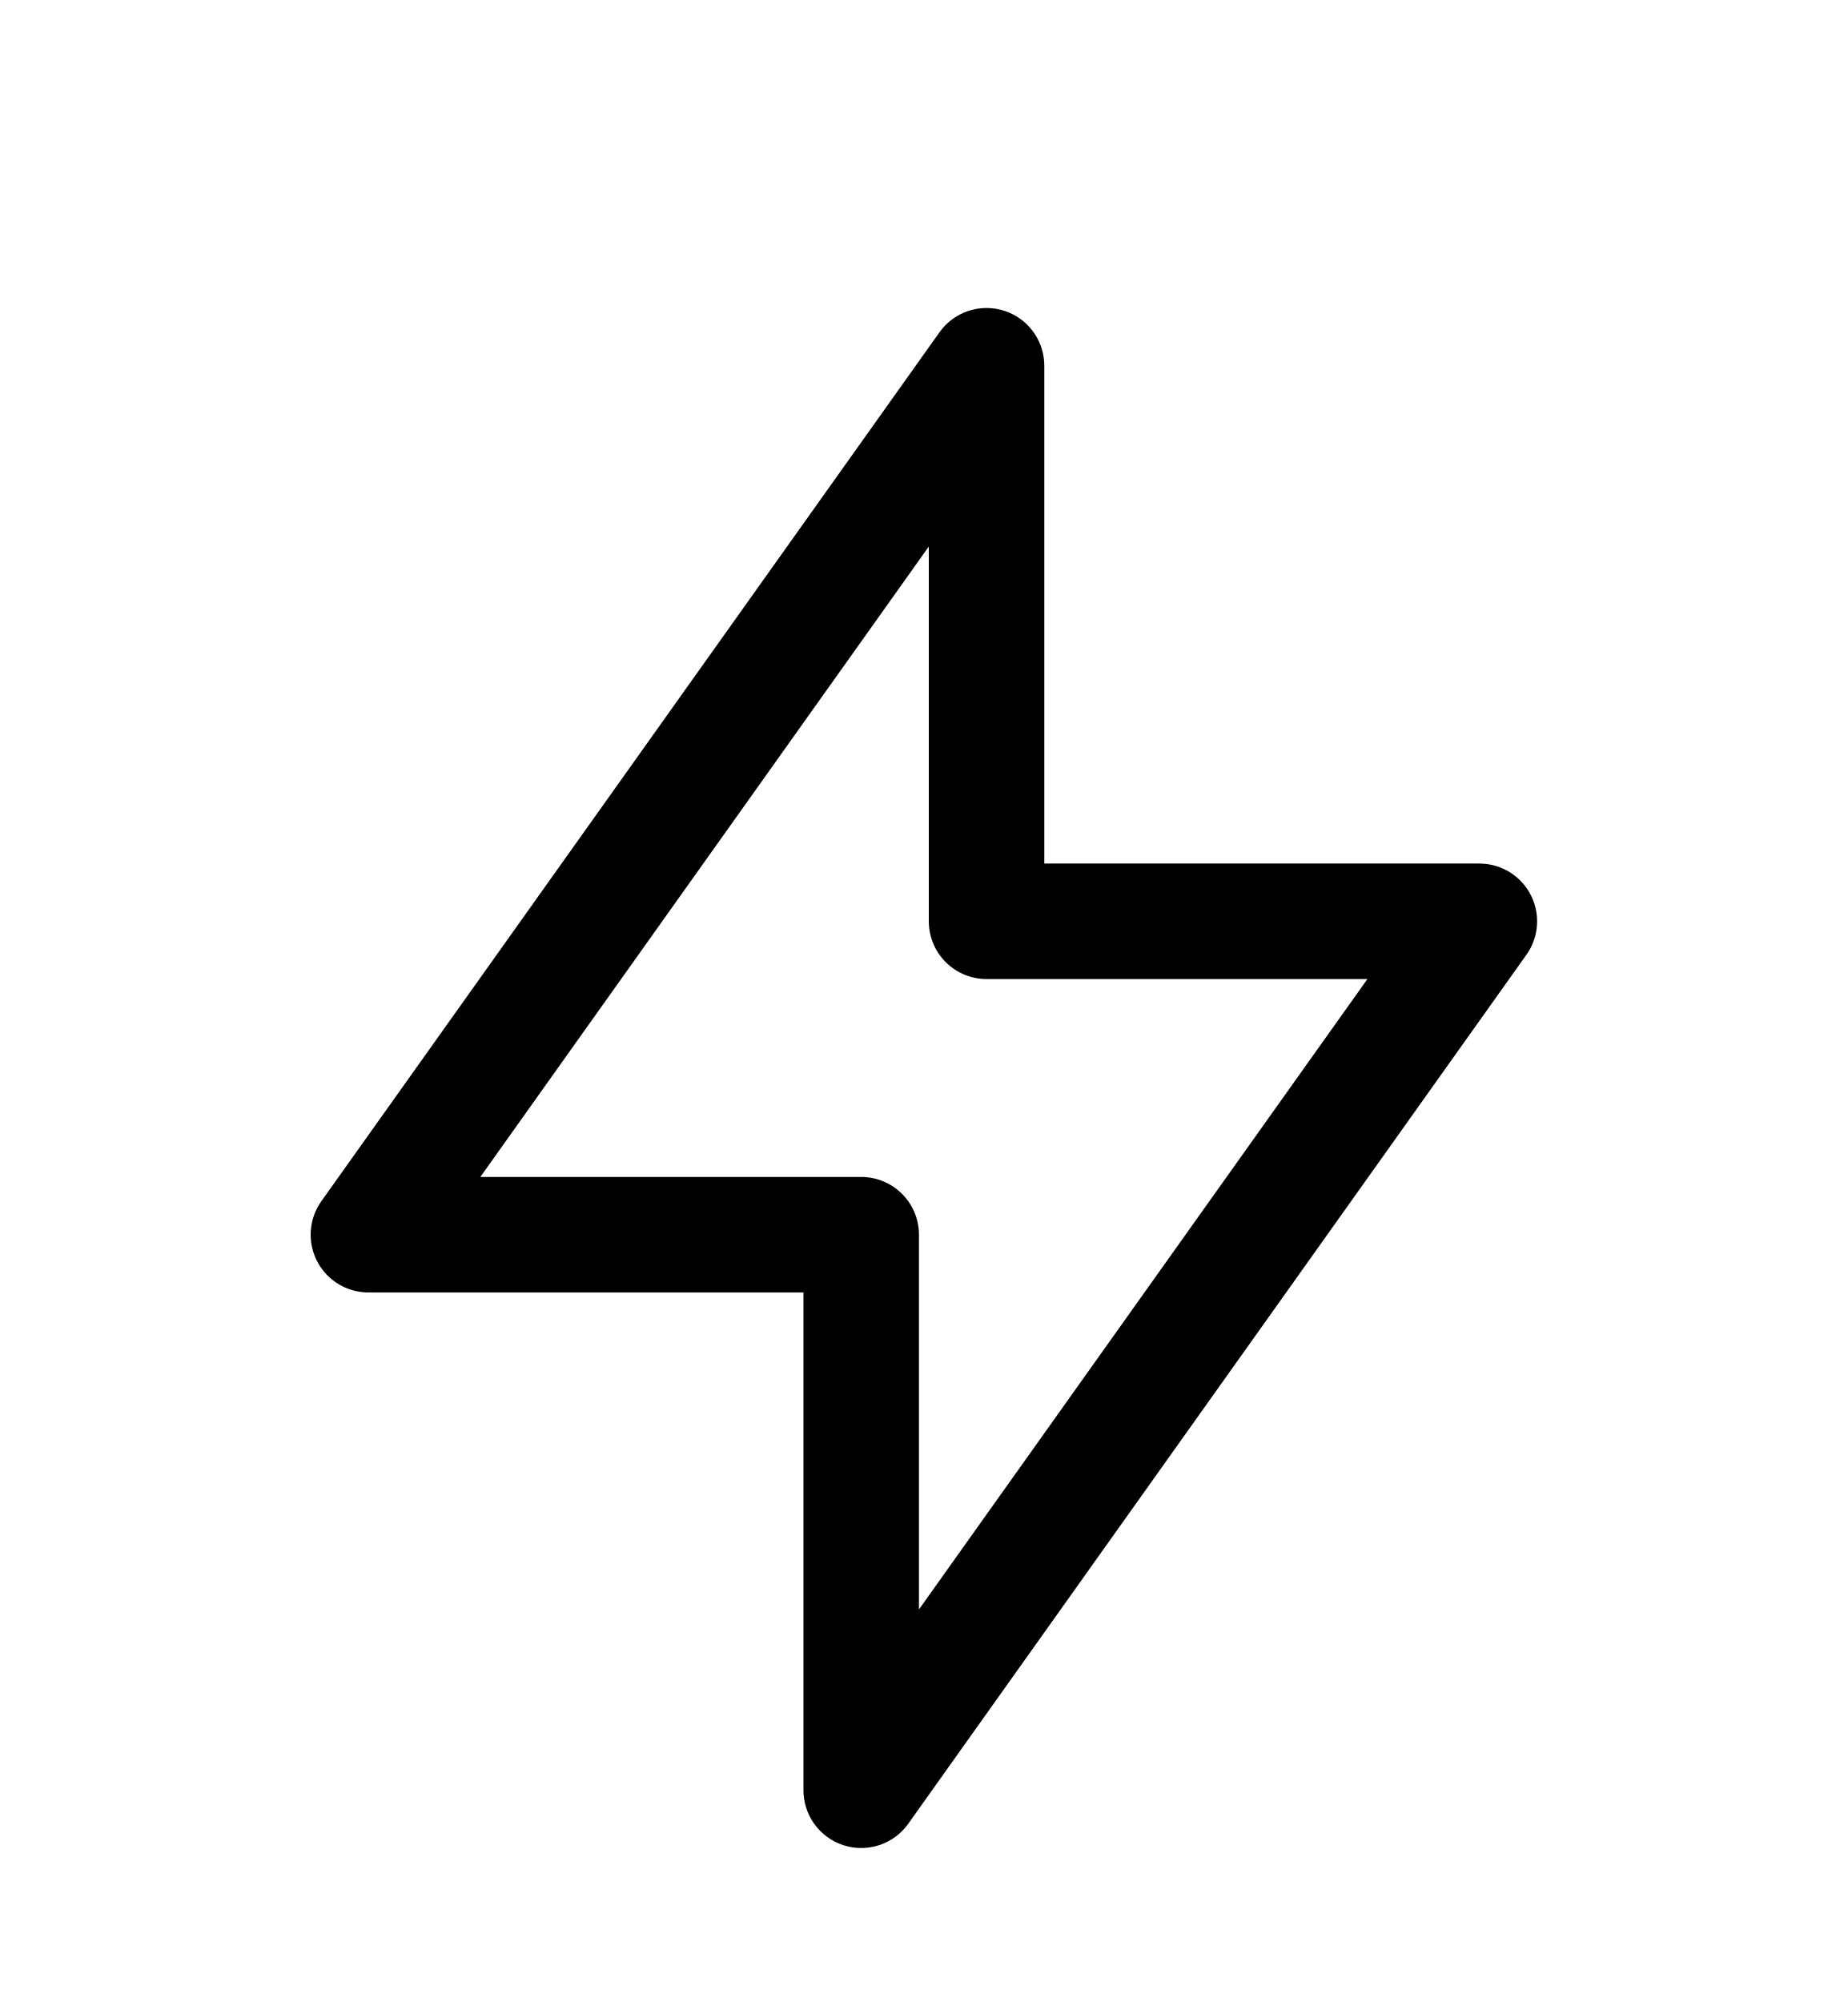
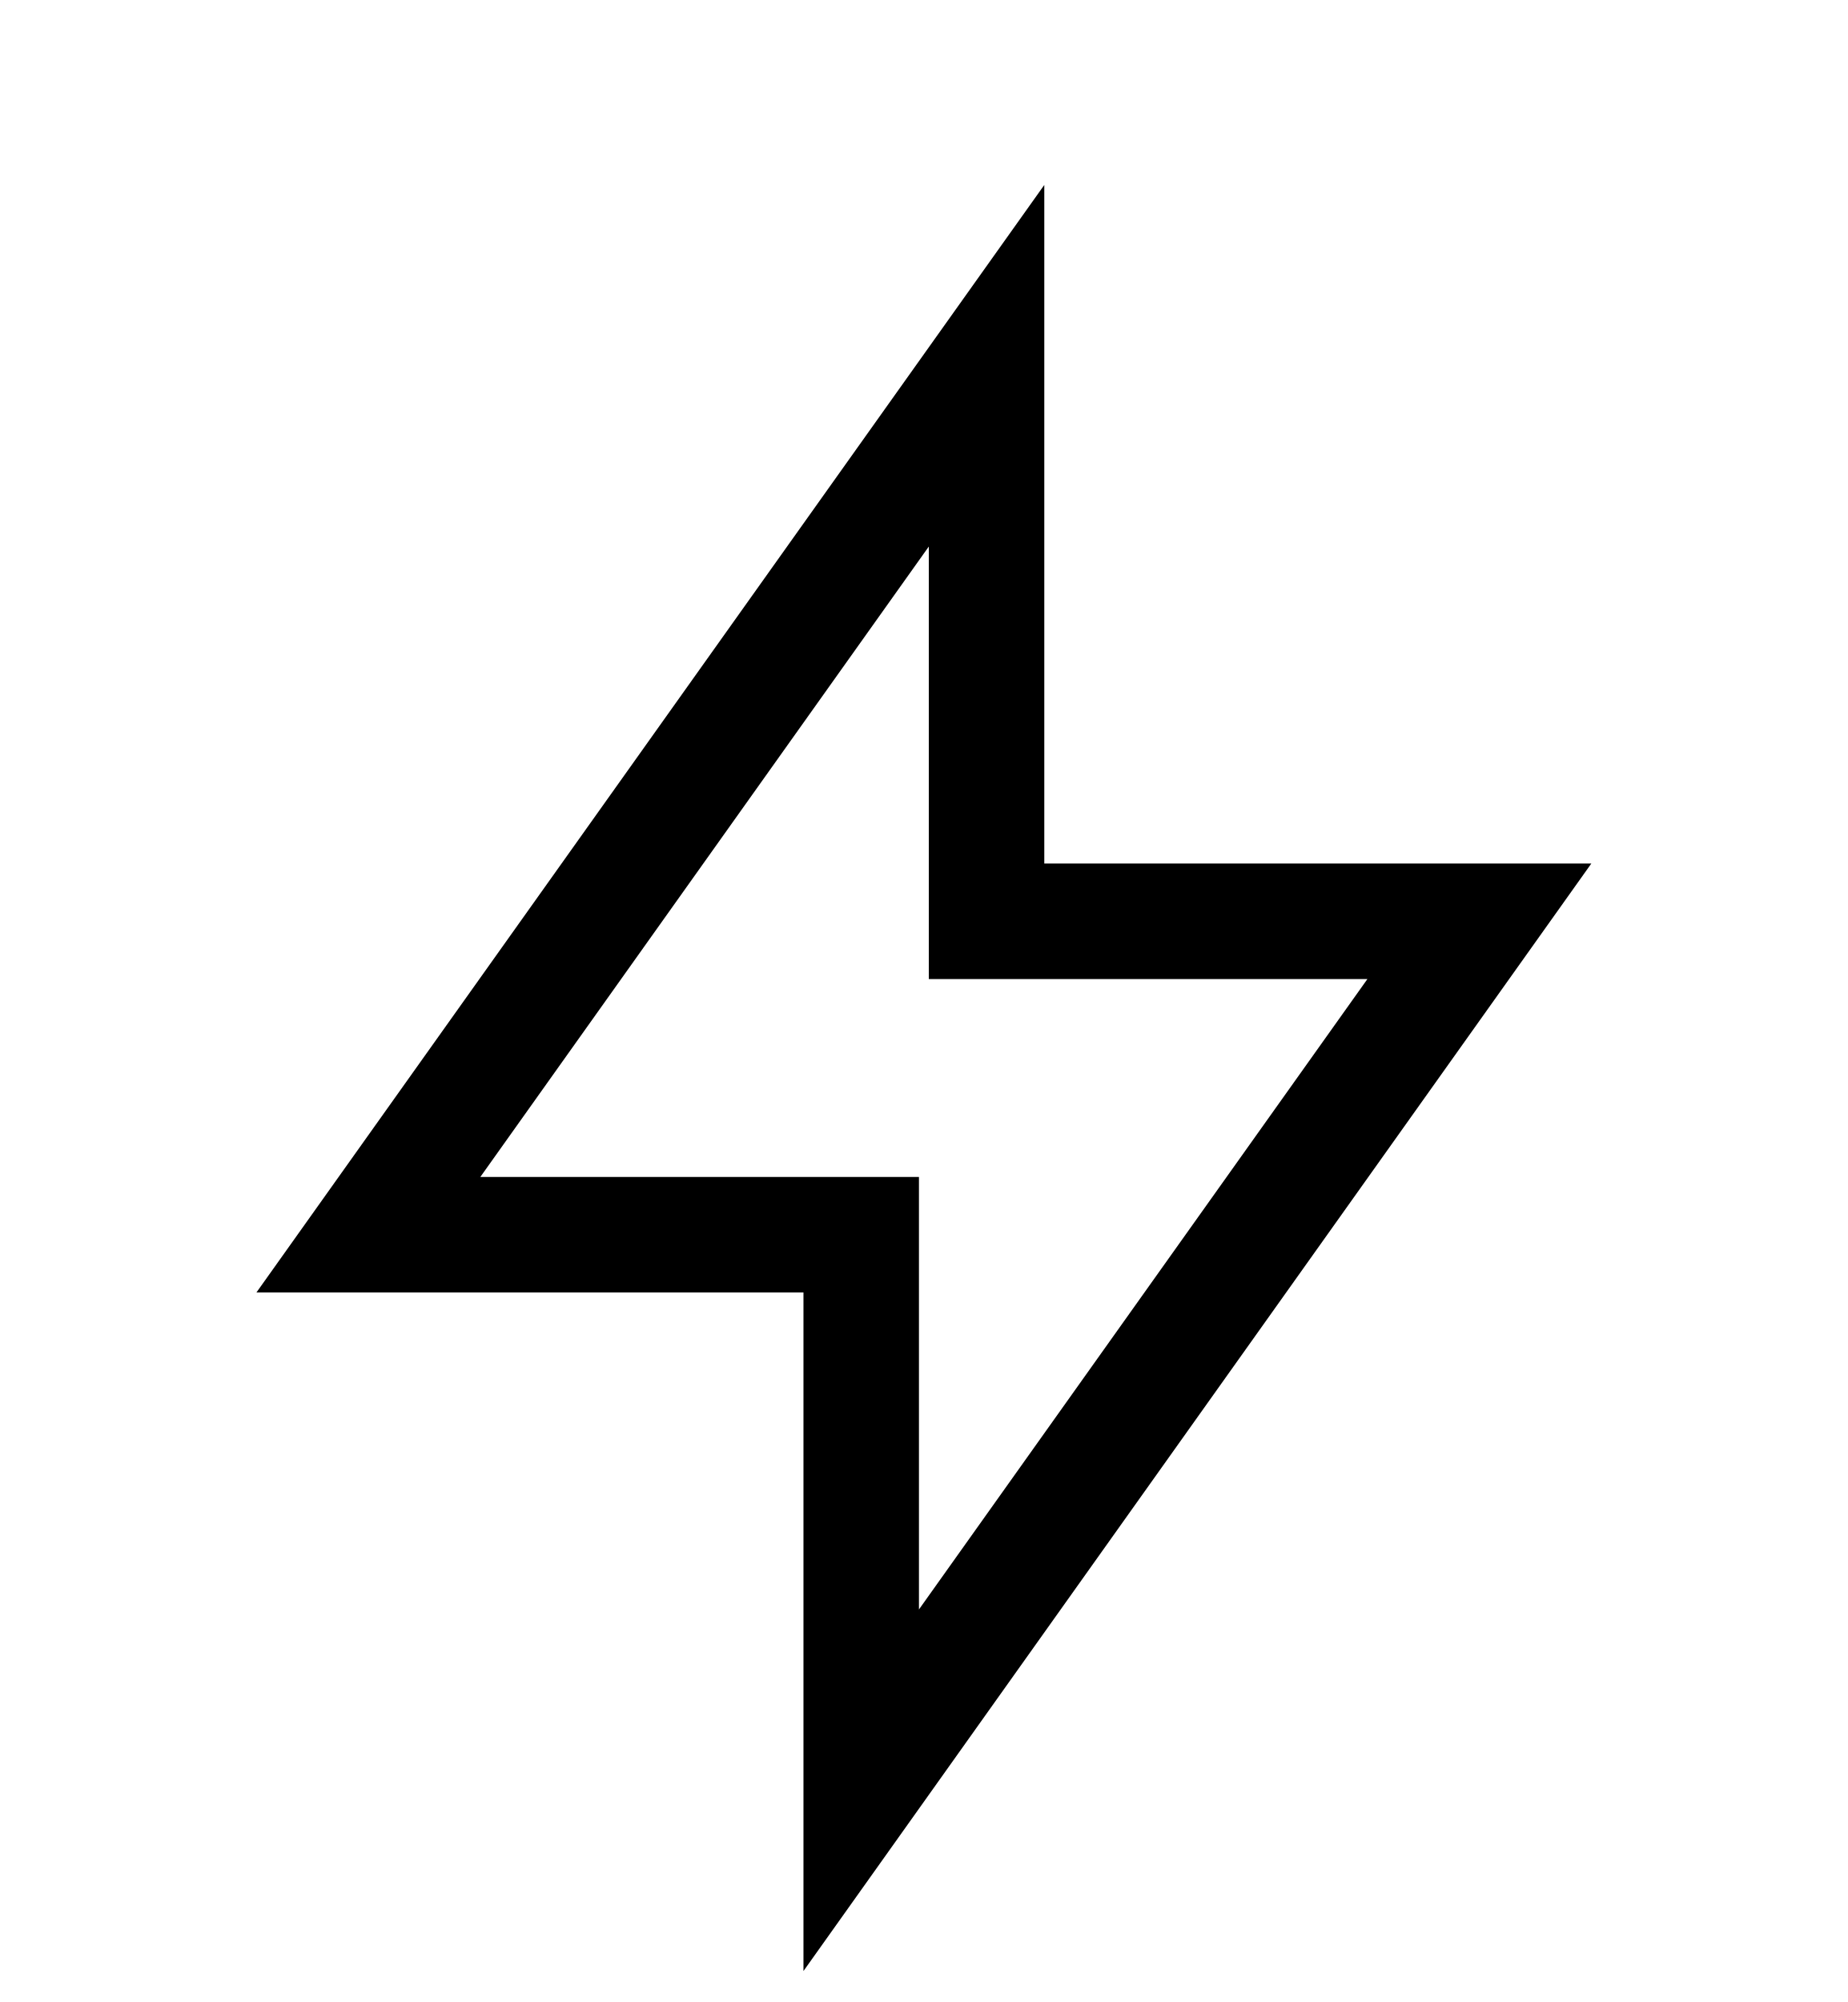
<svg xmlns="http://www.w3.org/2000/svg" width="24" height="26" viewBox="0 0 24 26" fill="none">
-   <path d="M12.814 4.75L4.785 16.035H11.186L11.186 23.25L19.215 11.965L12.814 11.965V4.75Z" stroke="currentColor" stroke-width="1.5" stroke-linecap="round" stroke-linejoin="round" />
+   <path d="M12.814 4.75L4.785 16.035H11.186L11.186 23.25L19.215 11.965L12.814 11.965V4.75Z" stroke="currentColor" stroke-width="1.5" stroke-linecap="round" strokeLinejoin="round" />
</svg>
